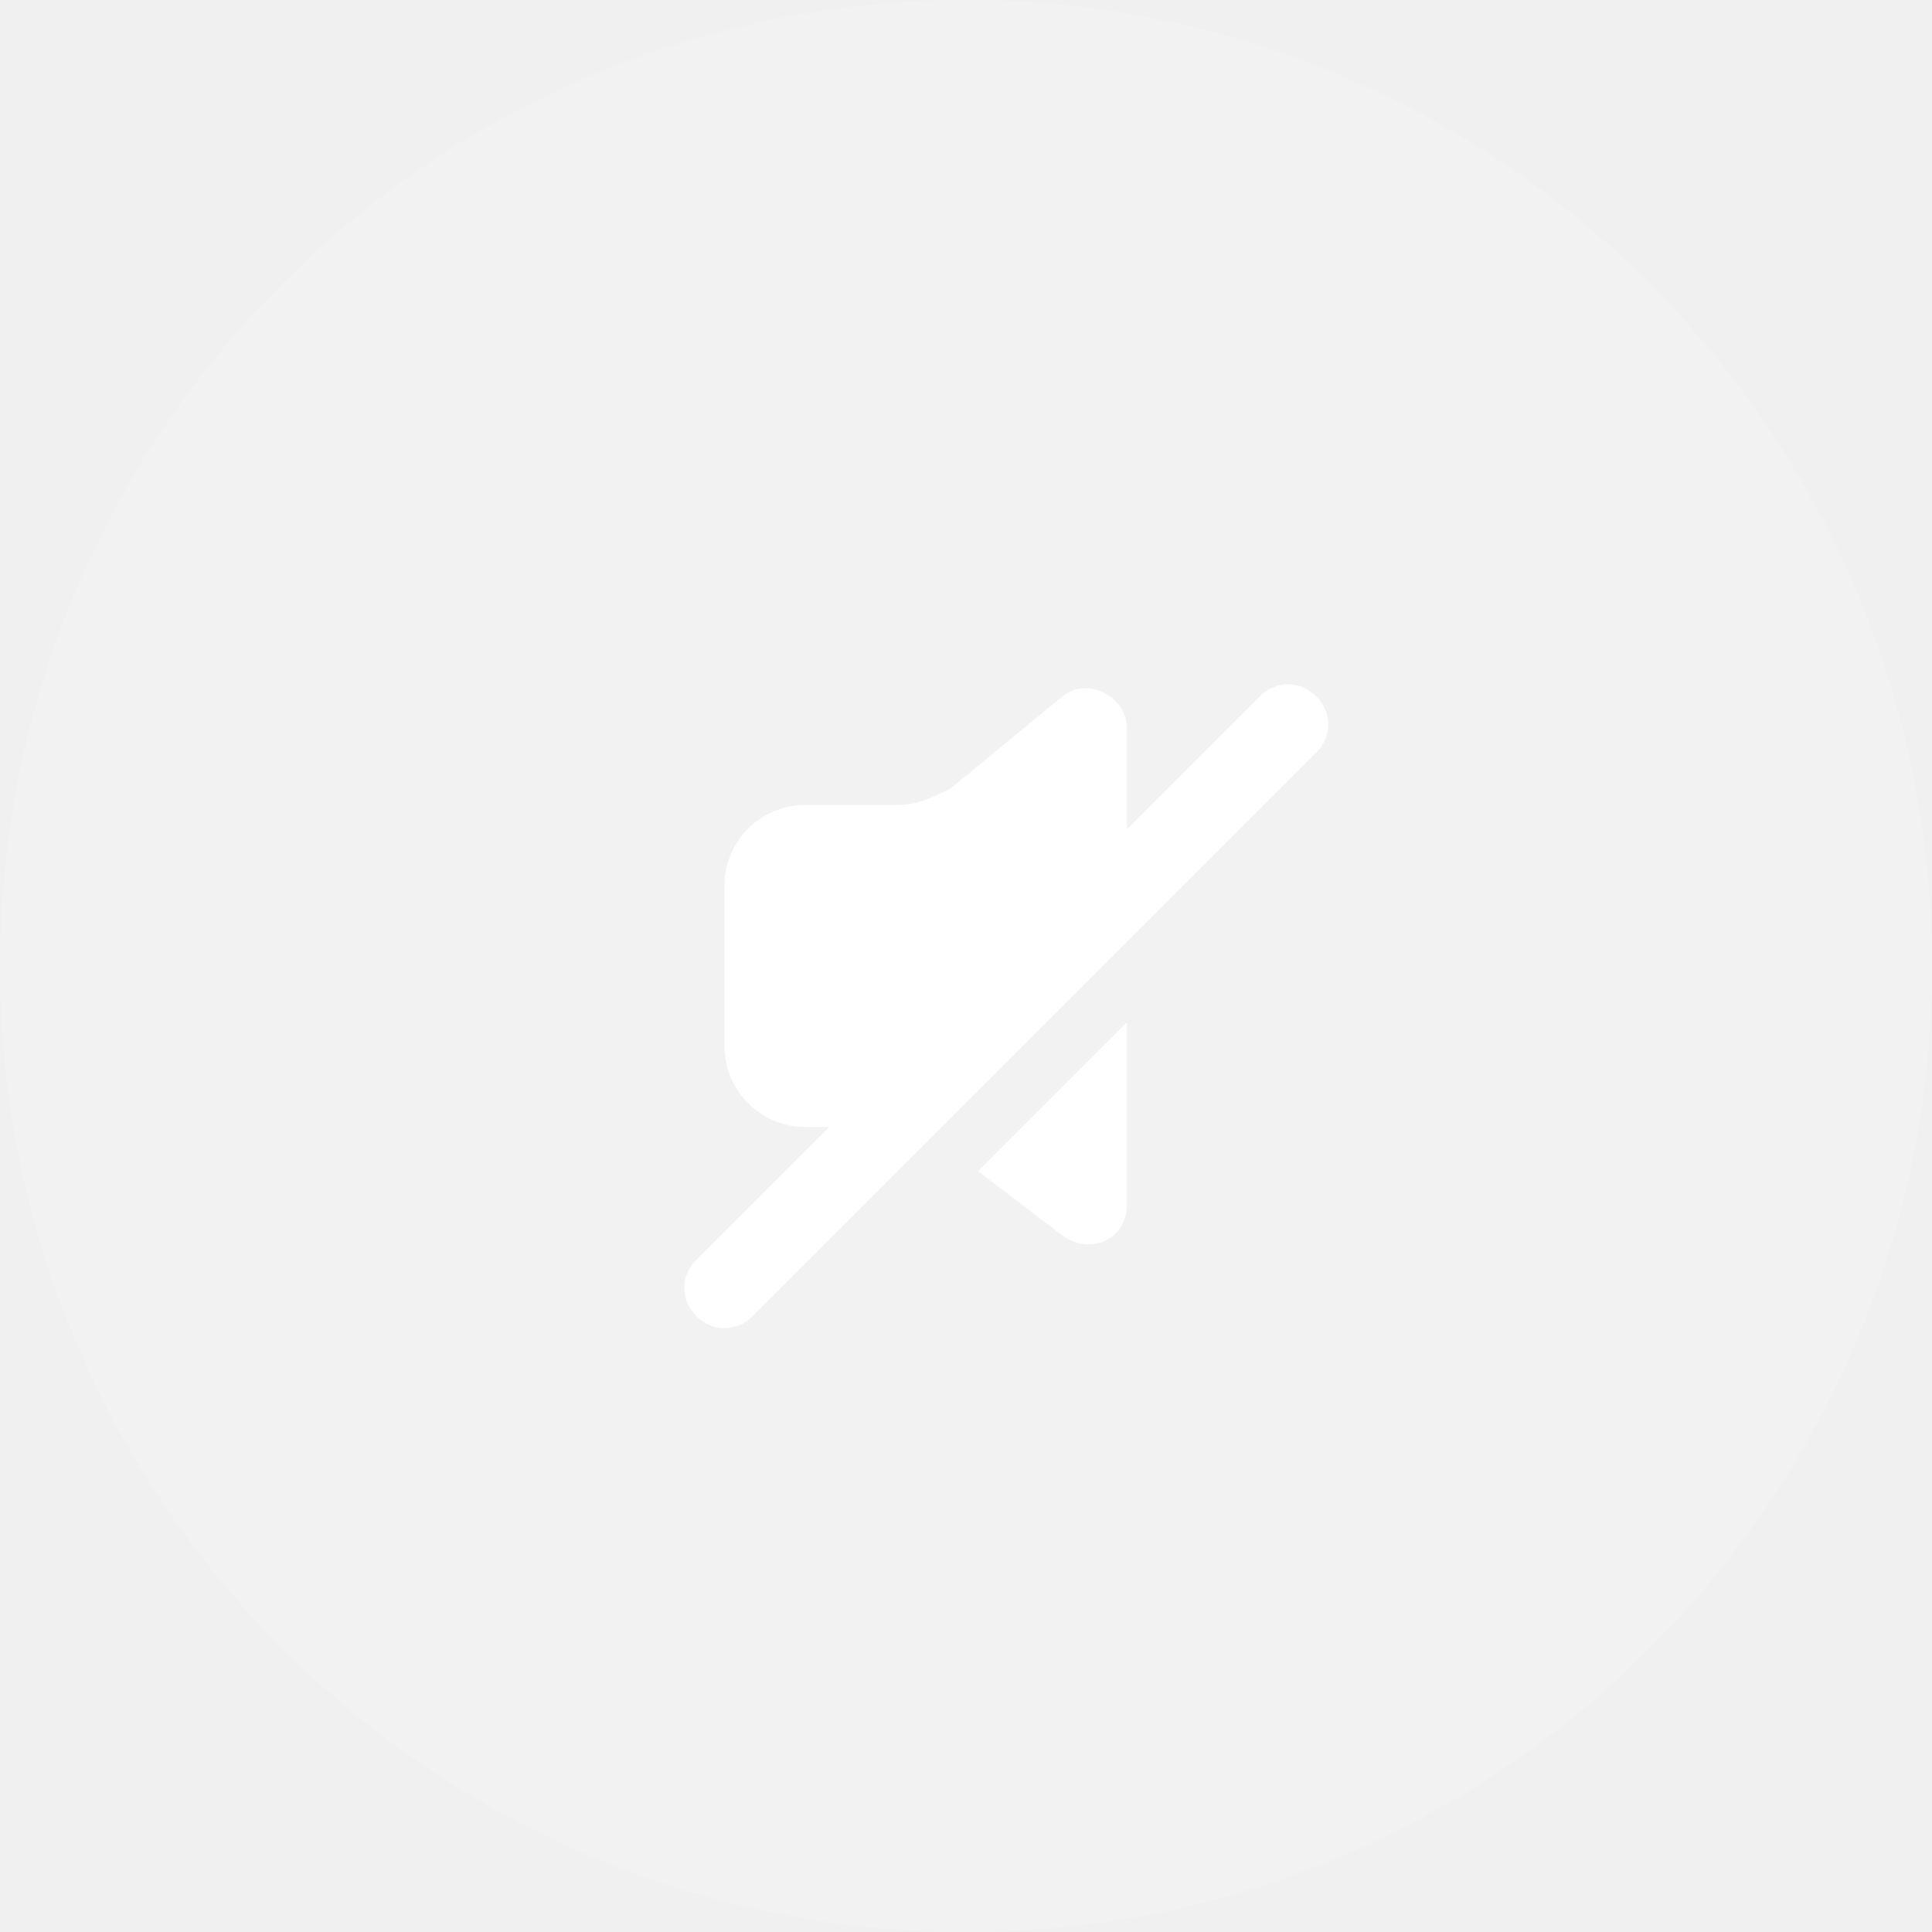
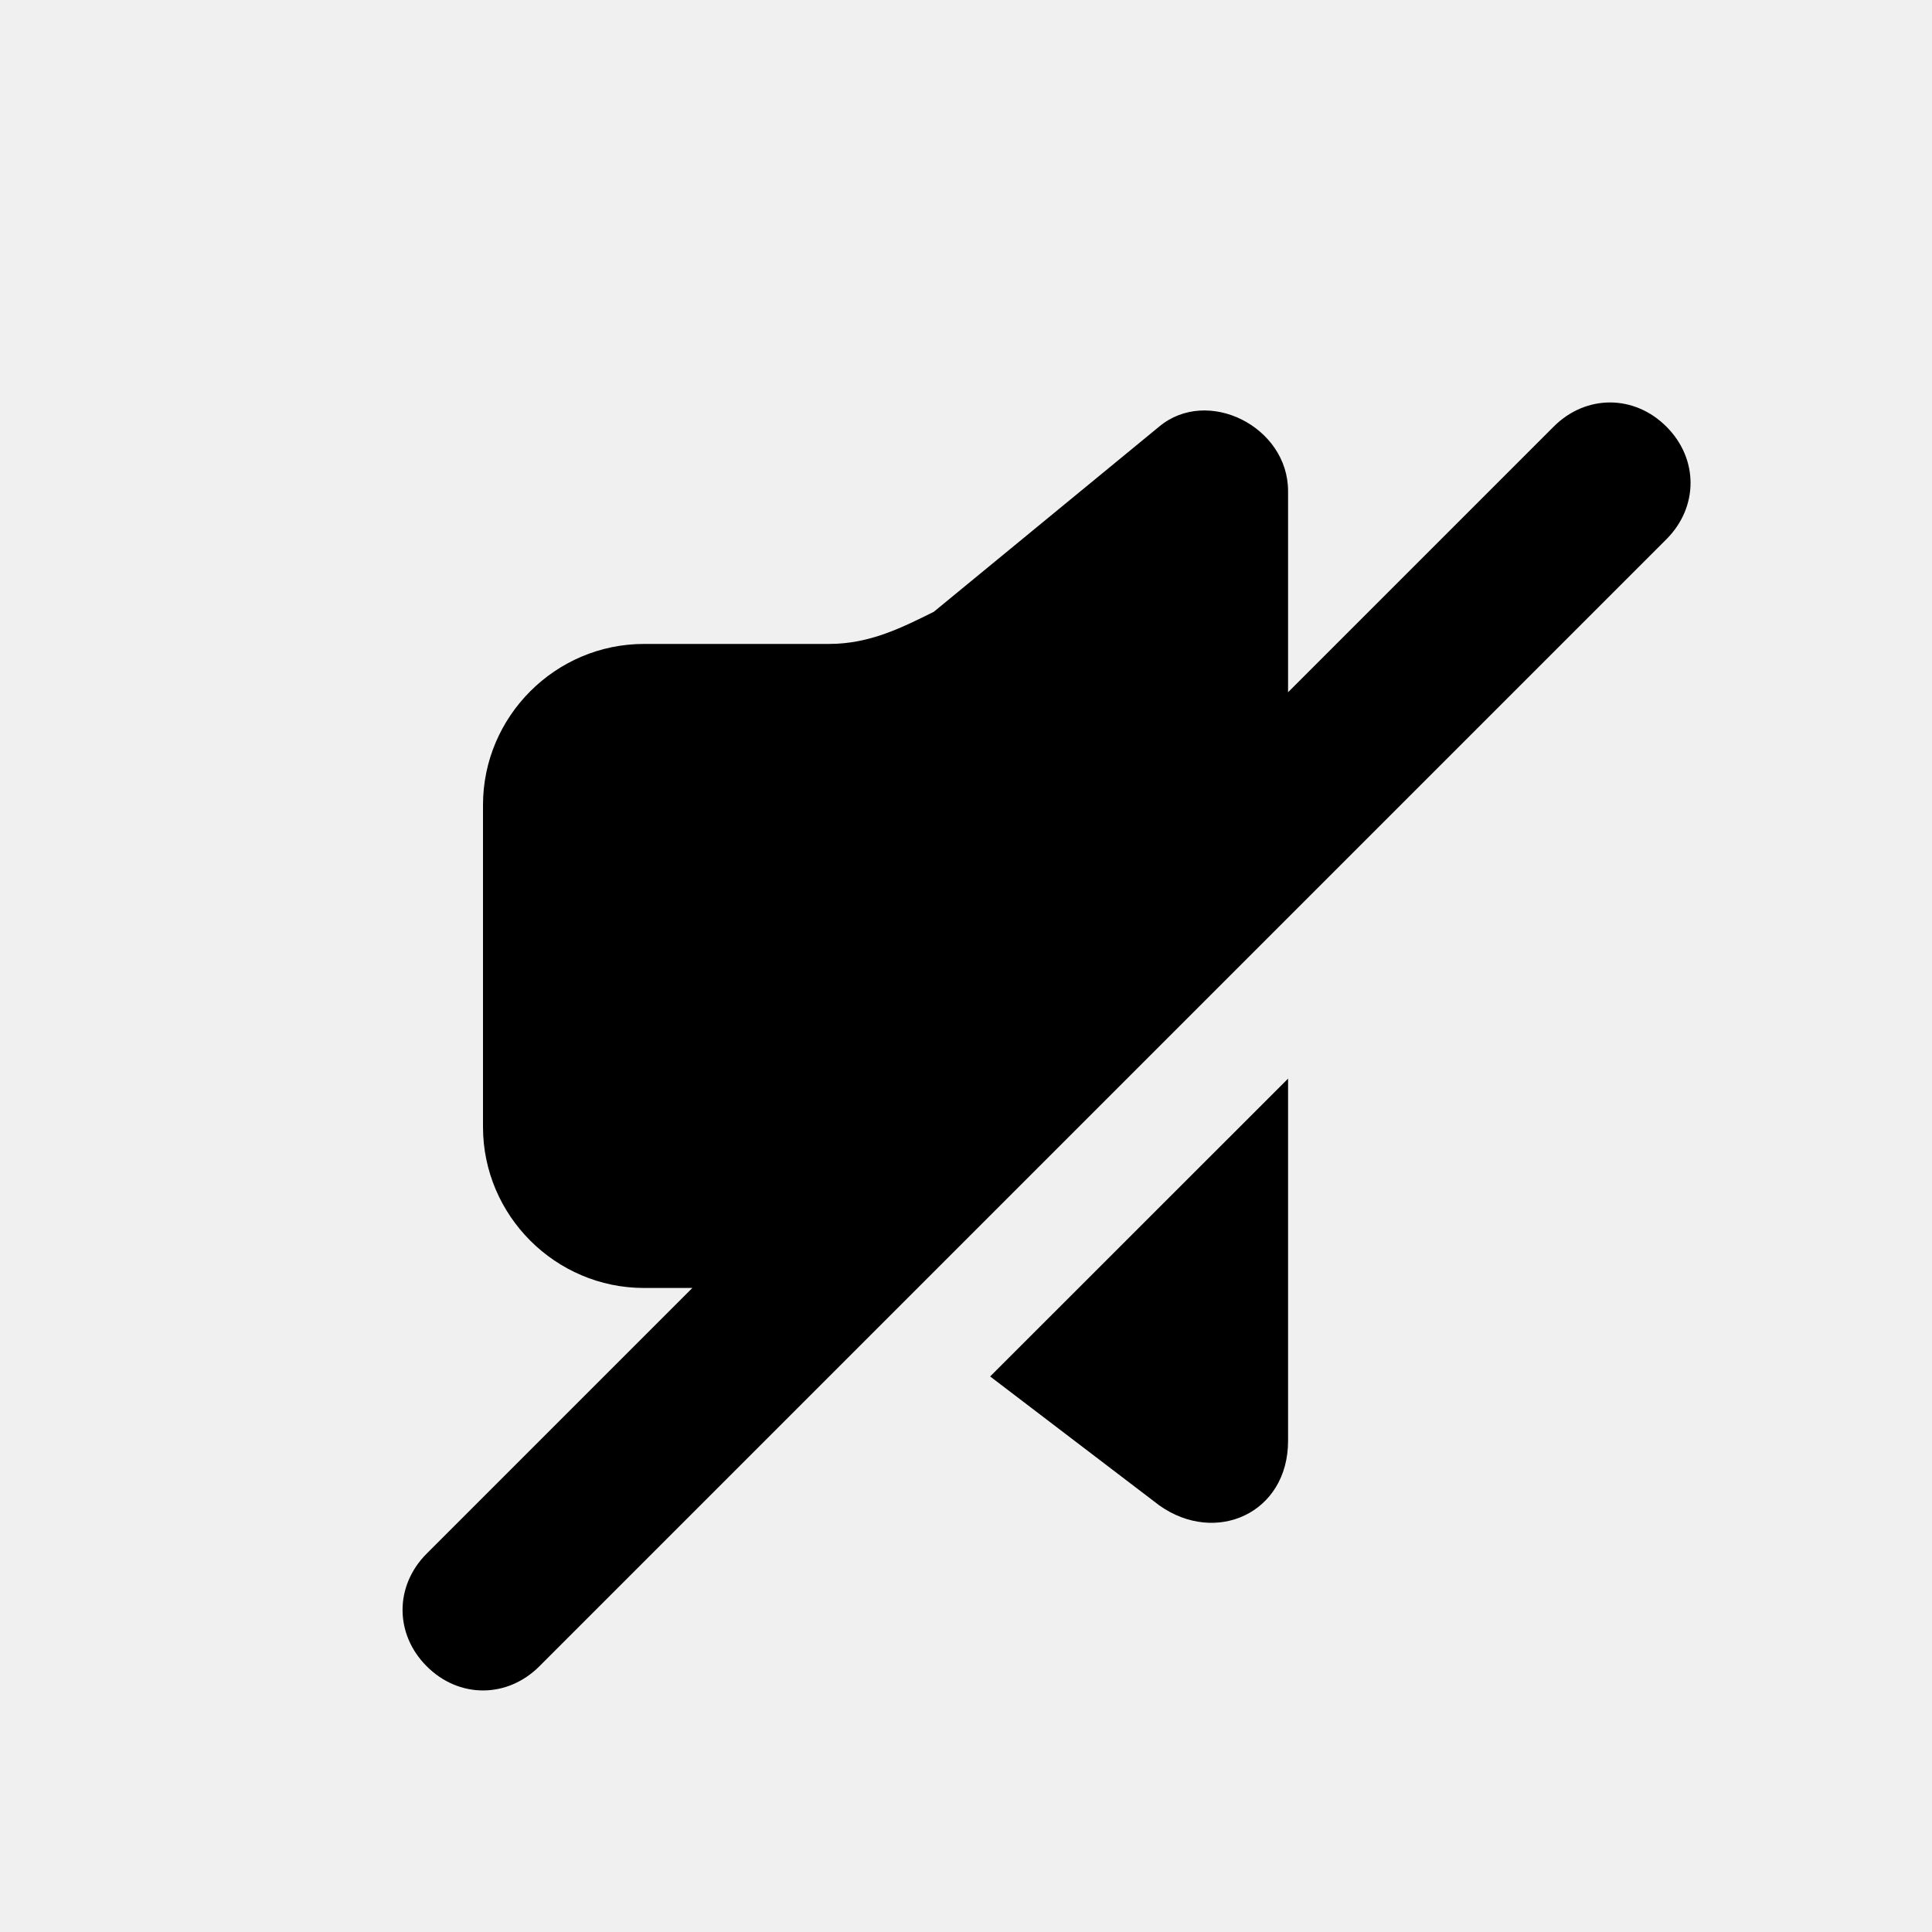
- <svg xmlns="http://www.w3.org/2000/svg" width="40" height="40" viewBox="0 0 40 40" fill="none">
-   <circle opacity="0.12" cx="20" cy="20" r="20" fill="white" />
-   <path fill-rule="evenodd" clip-rule="evenodd" d="M22 25.583C22.584 25.999 23.334 25.666 23.334 24.916V21.166L20.25 24.249L22 25.583Z" fill="white" />
-   <path fill-rule="evenodd" clip-rule="evenodd" d="M27.25 14.416C26.917 14.083 26.417 14.083 26.084 14.416L23.334 17.166V15.083C23.334 14.416 22.5 13.999 22 14.416L19.667 16.333C19.334 16.499 19 16.666 18.584 16.666H16.667C15.75 16.666 15 17.416 15 18.333V21.666C15 22.583 15.75 23.333 16.667 23.333H17.167L14.417 26.083C14.084 26.416 14.084 26.916 14.417 27.249C14.75 27.583 15.25 27.583 15.584 27.249L27.25 15.583C27.584 15.249 27.584 14.749 27.25 14.416Z" fill="white" />
+ <svg xmlns="http://www.w3.org/2000/svg" width="20" height="20" viewBox="0 0 20 20">
+   <g id="Volume/off">
+     <g id="Vector">
+       <path fill-rule="evenodd" clip-rule="evenodd" d="M12 15.583C12.584 15.999 13.334 15.666 13.334 14.916V11.166L10.25 14.249L12 15.583Z" />
+       <path fill-rule="evenodd" clip-rule="evenodd" d="M17.25 4.416C16.917 4.083 16.417 4.083 16.084 4.416L13.334 7.166V5.083C13.334 4.416 12.5 3.999 12 4.416L9.667 6.333C9.334 6.499 9 6.666 8.584 6.666H6.667C5.75 6.666 5 7.416 5 8.333V11.666C5 12.583 5.75 13.333 6.667 13.333H7.167L4.417 16.083C4.084 16.416 4.084 16.916 4.417 17.249C4.75 17.583 5.25 17.583 5.584 17.249L17.25 5.583C17.584 5.249 17.584 4.749 17.25 4.416Z" />
+     </g>
+   </g>
</svg>
